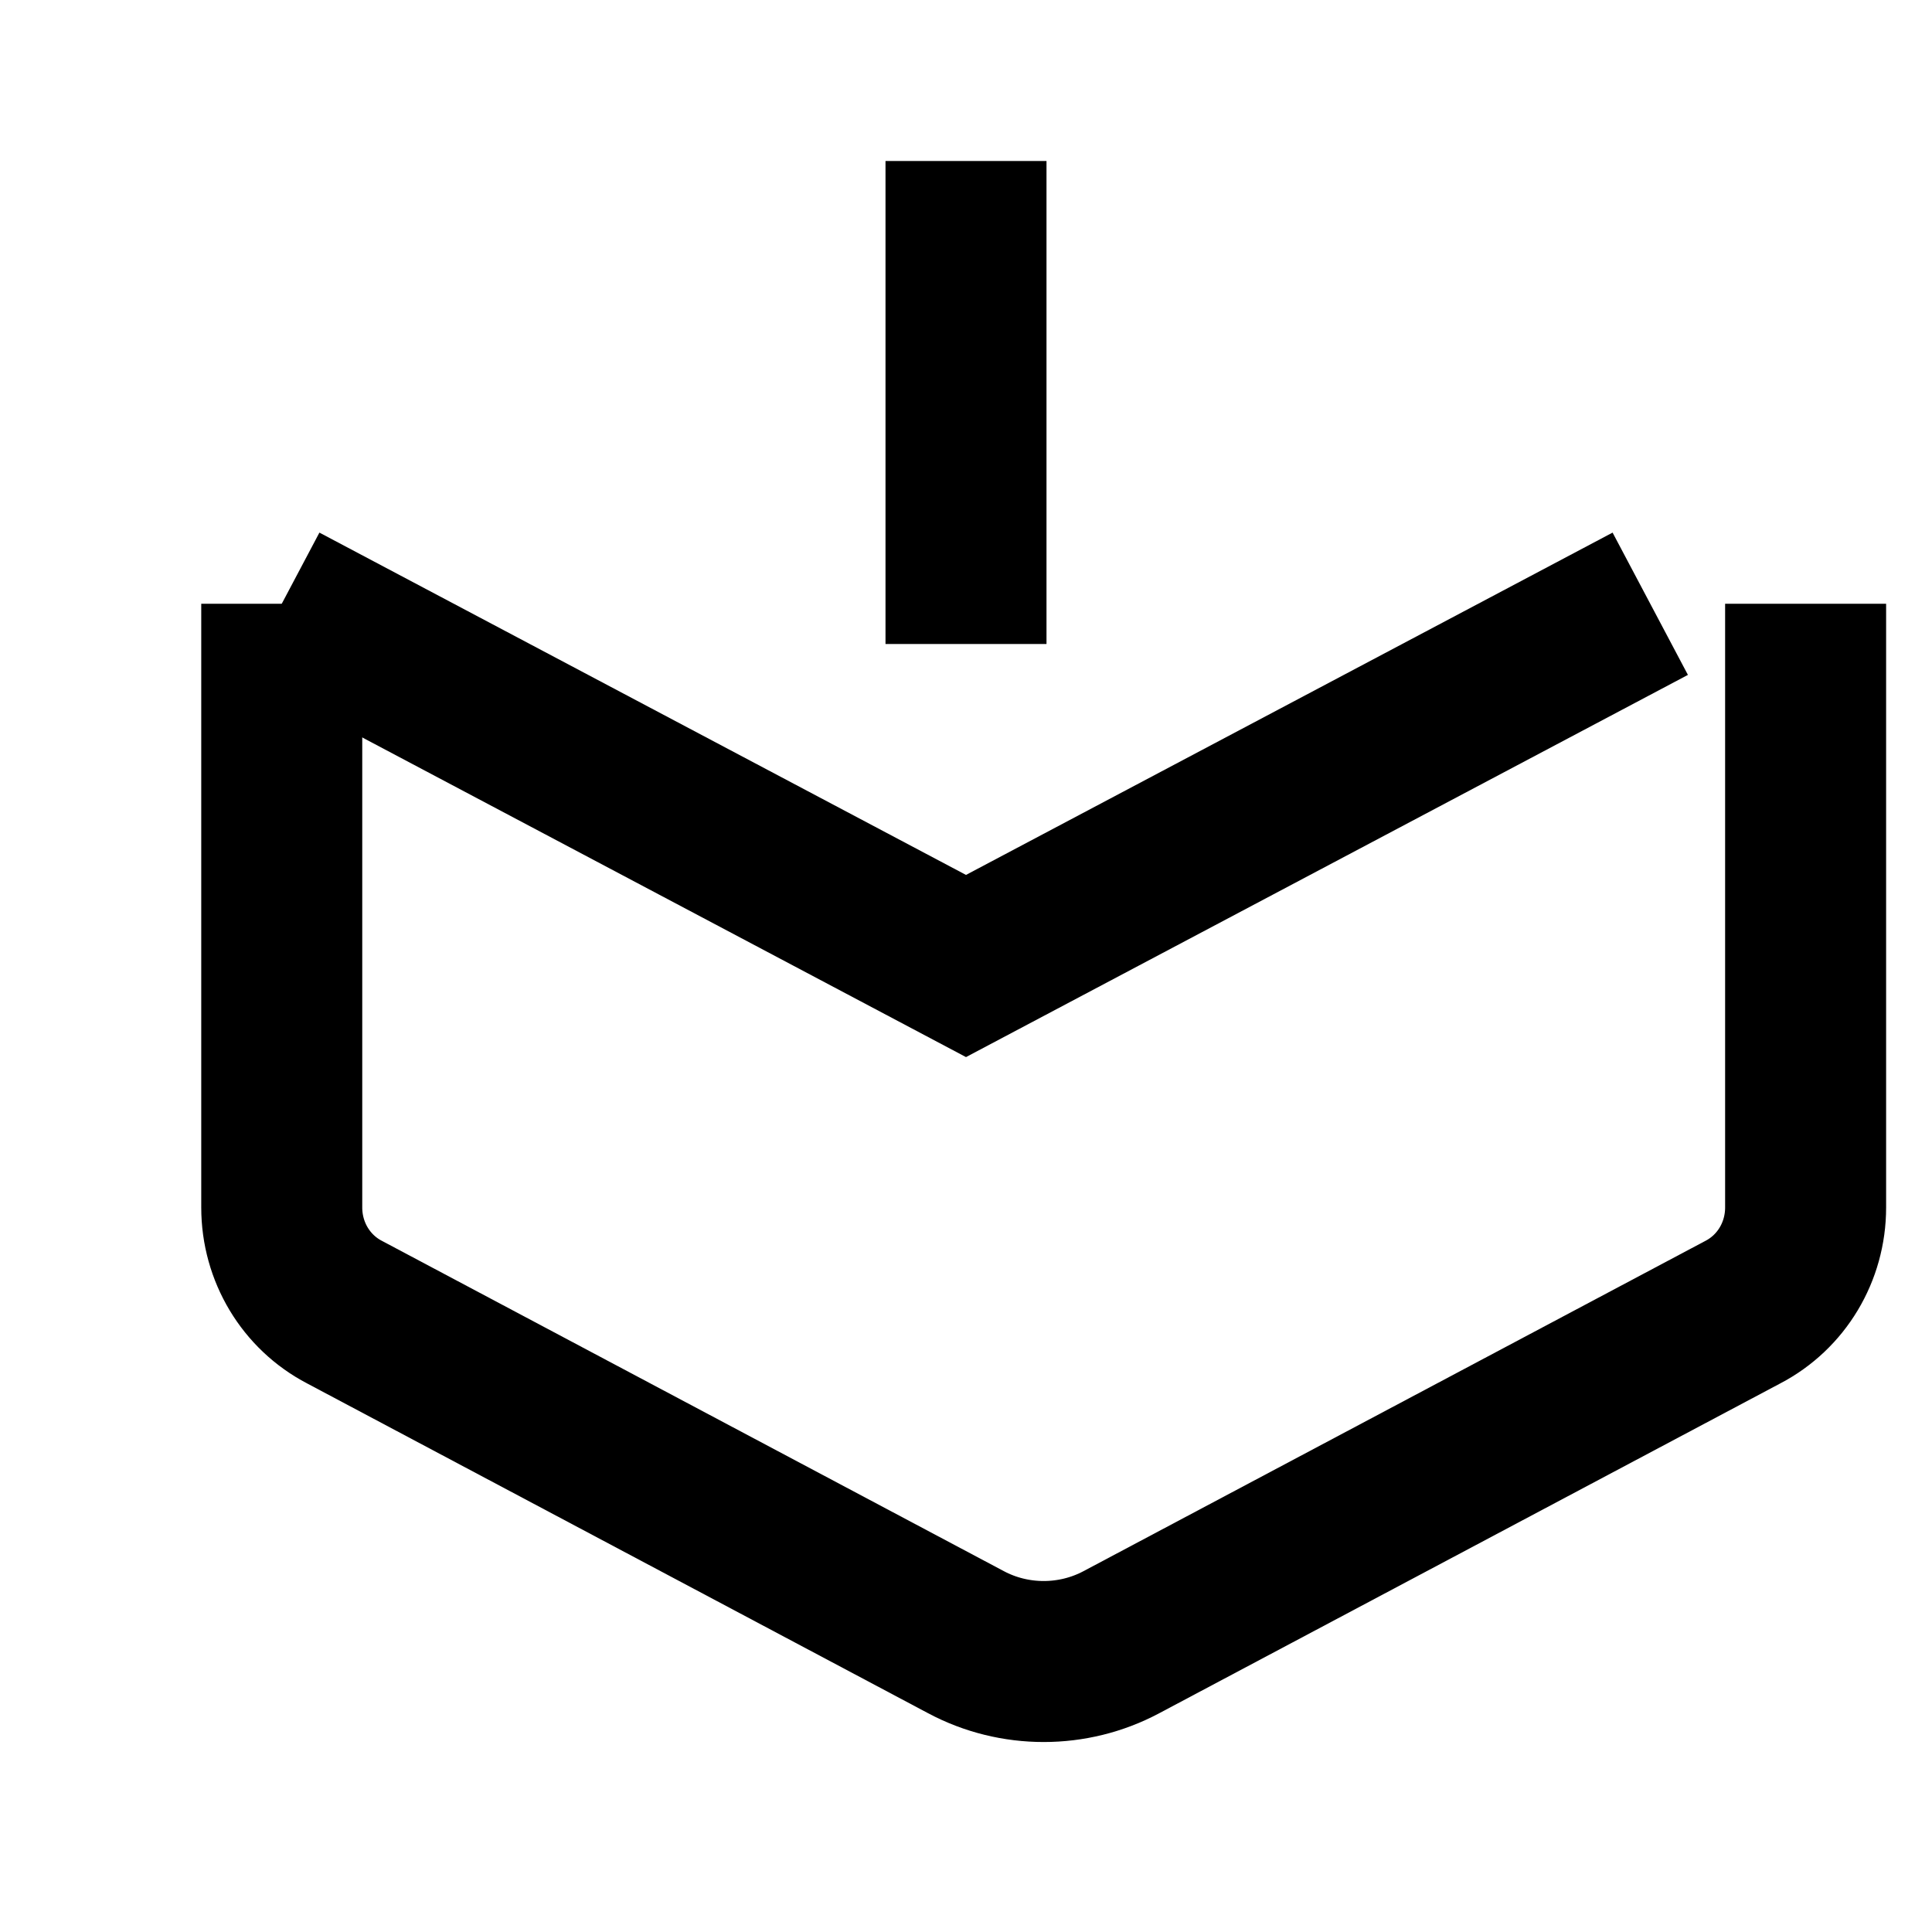
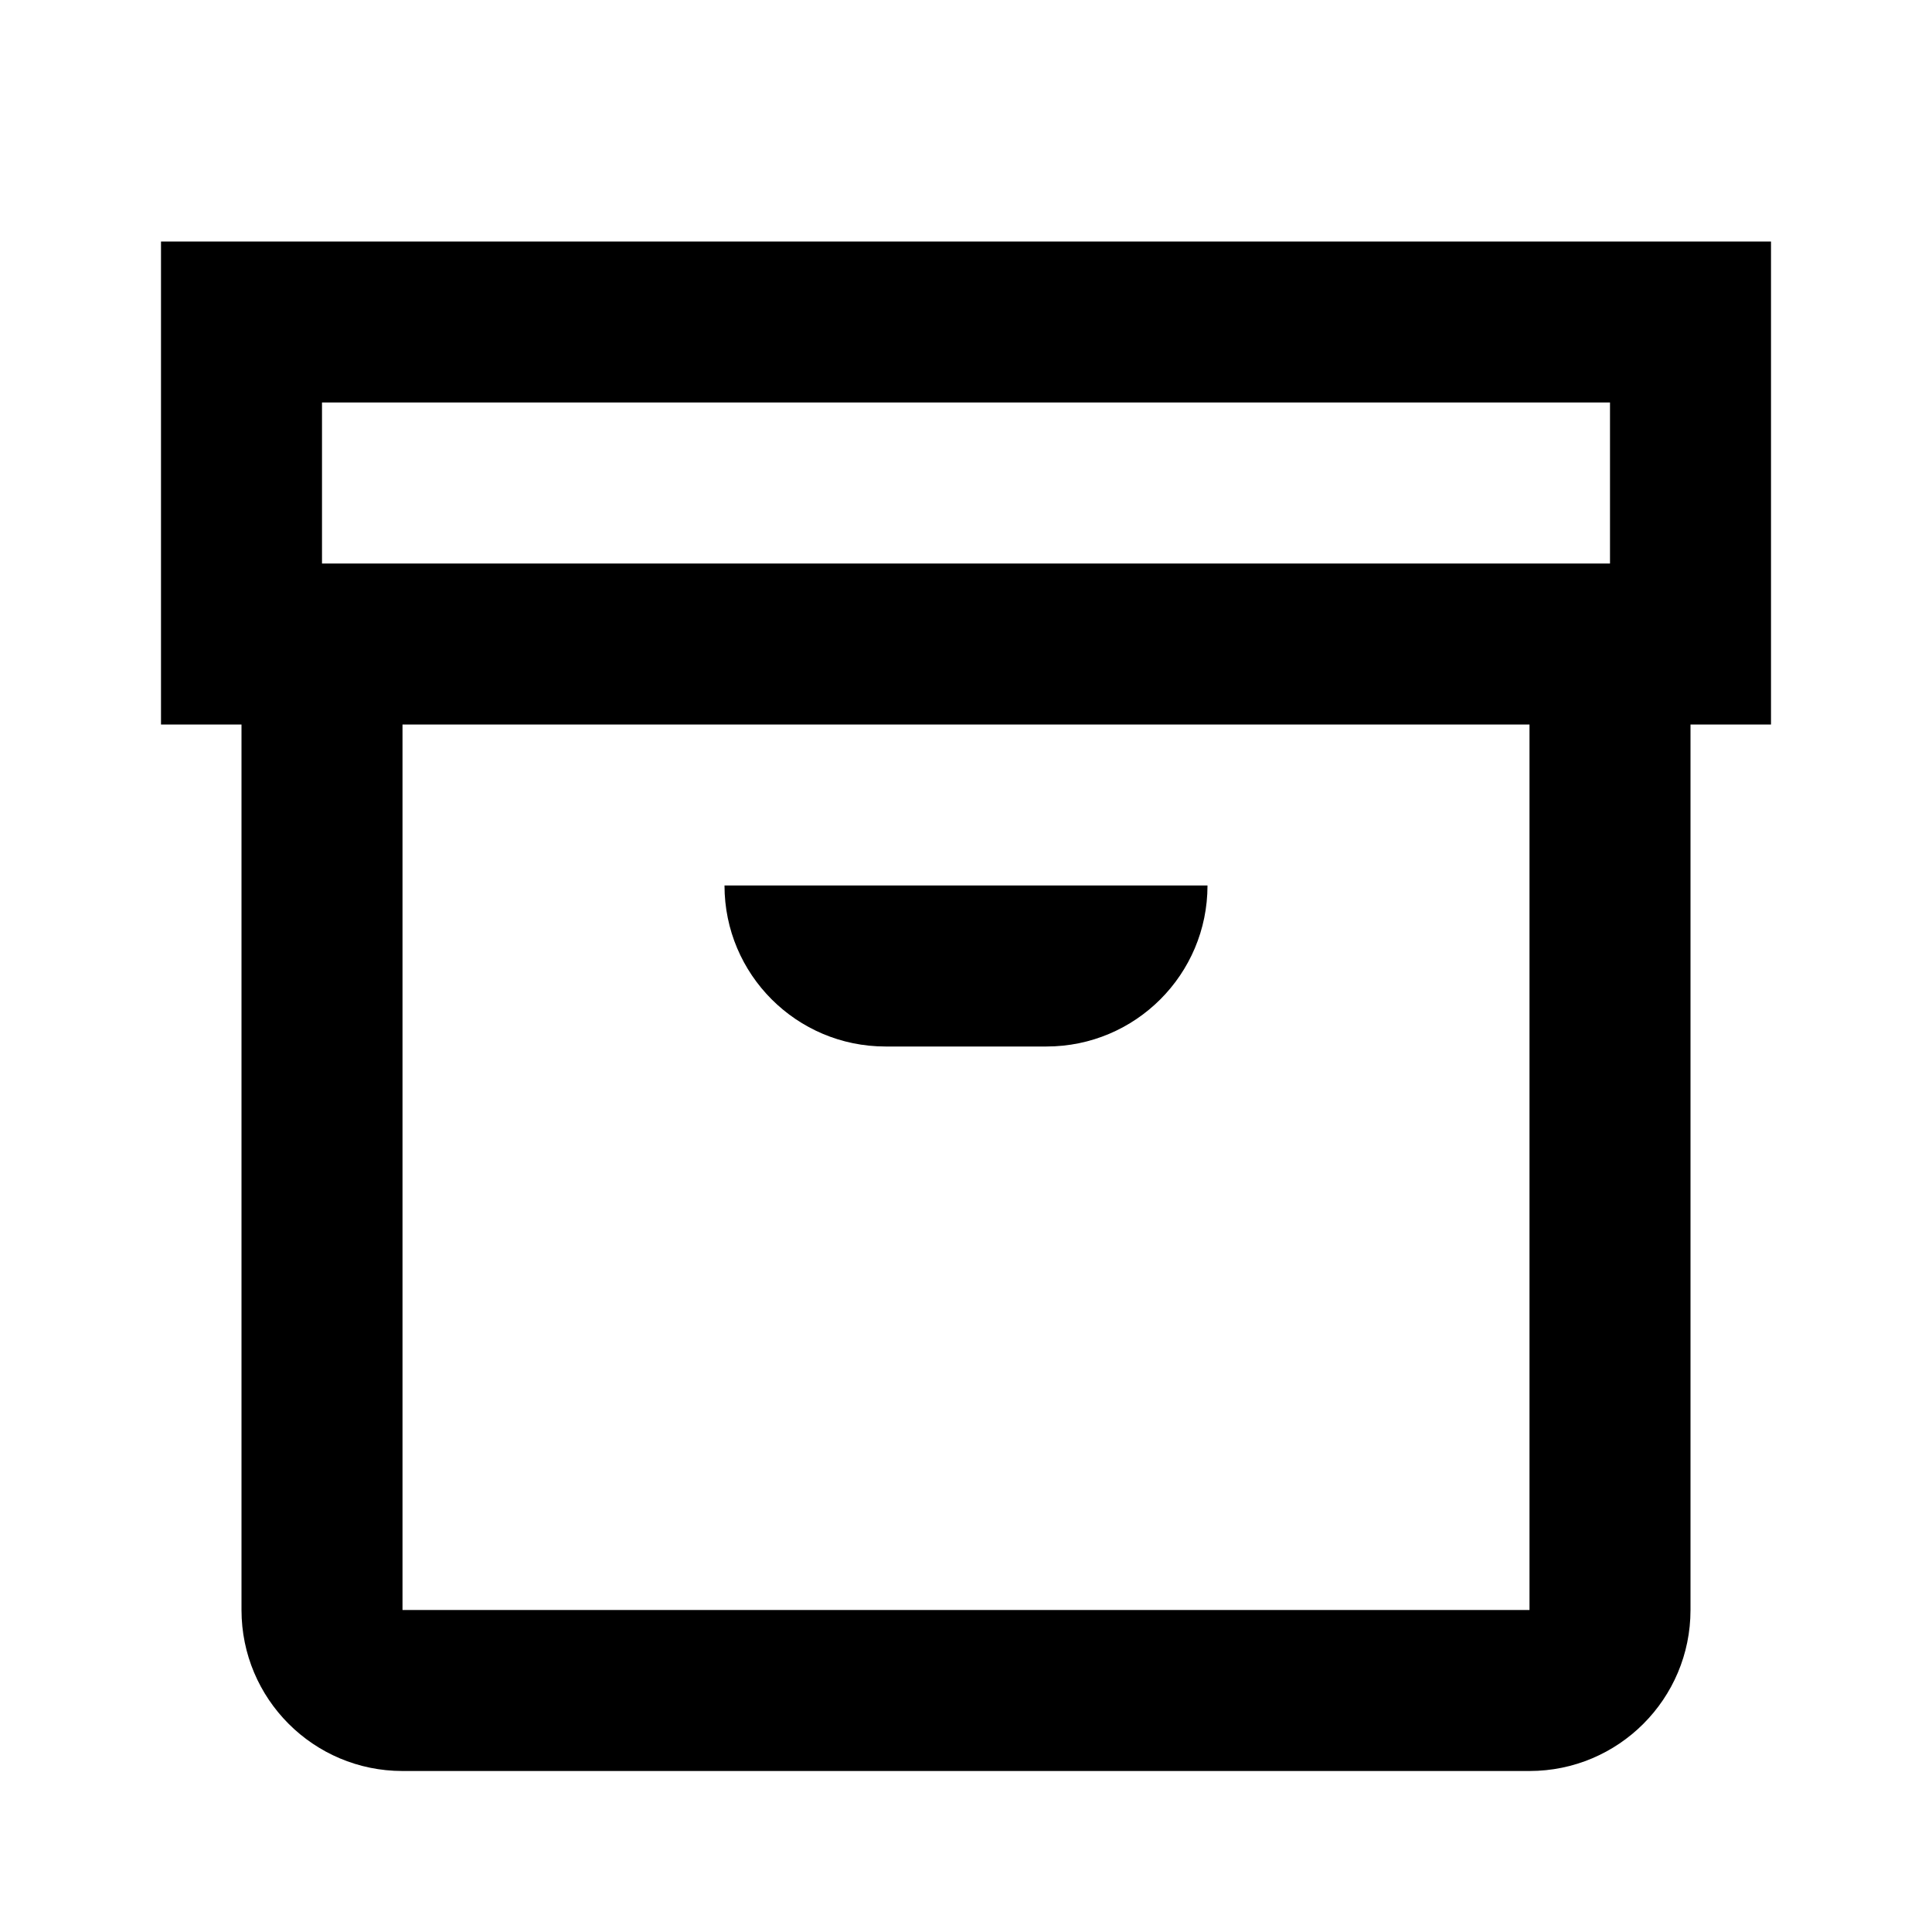
- <svg xmlns="http://www.w3.org/2000/svg" class="icon" viewBox="0 0 24 24" fill="none" stroke-width="2" stroke="currentColor">
-   <path d="M12 2v6m8.5-.5L12 12 3.5 7.5" />
-   <path d="M3.5 7.5V15c0 .55.3 1.05.78 1.3L12 20.4c.6.32 1.33.32 1.93 0l7.72-4.1c.48-.25.78-.75.78-1.3V7.5" />
+ <svg xmlns="http://www.w3.org/2000/svg" viewBox="0 0 24 24">
+   <rect fill="none" />
+   <path d="M22 3H2v6h1v11a2 2 0 0 0 2 2h14a2 2 0 0 0 2-2V9h1zM4 5h16v2H4zm15 15H5V9h14zM9 11h6a2 2 0 0 1-2 2h-2a2 2 0 0 1-2-2" fill="currentcolor" />
</svg>
